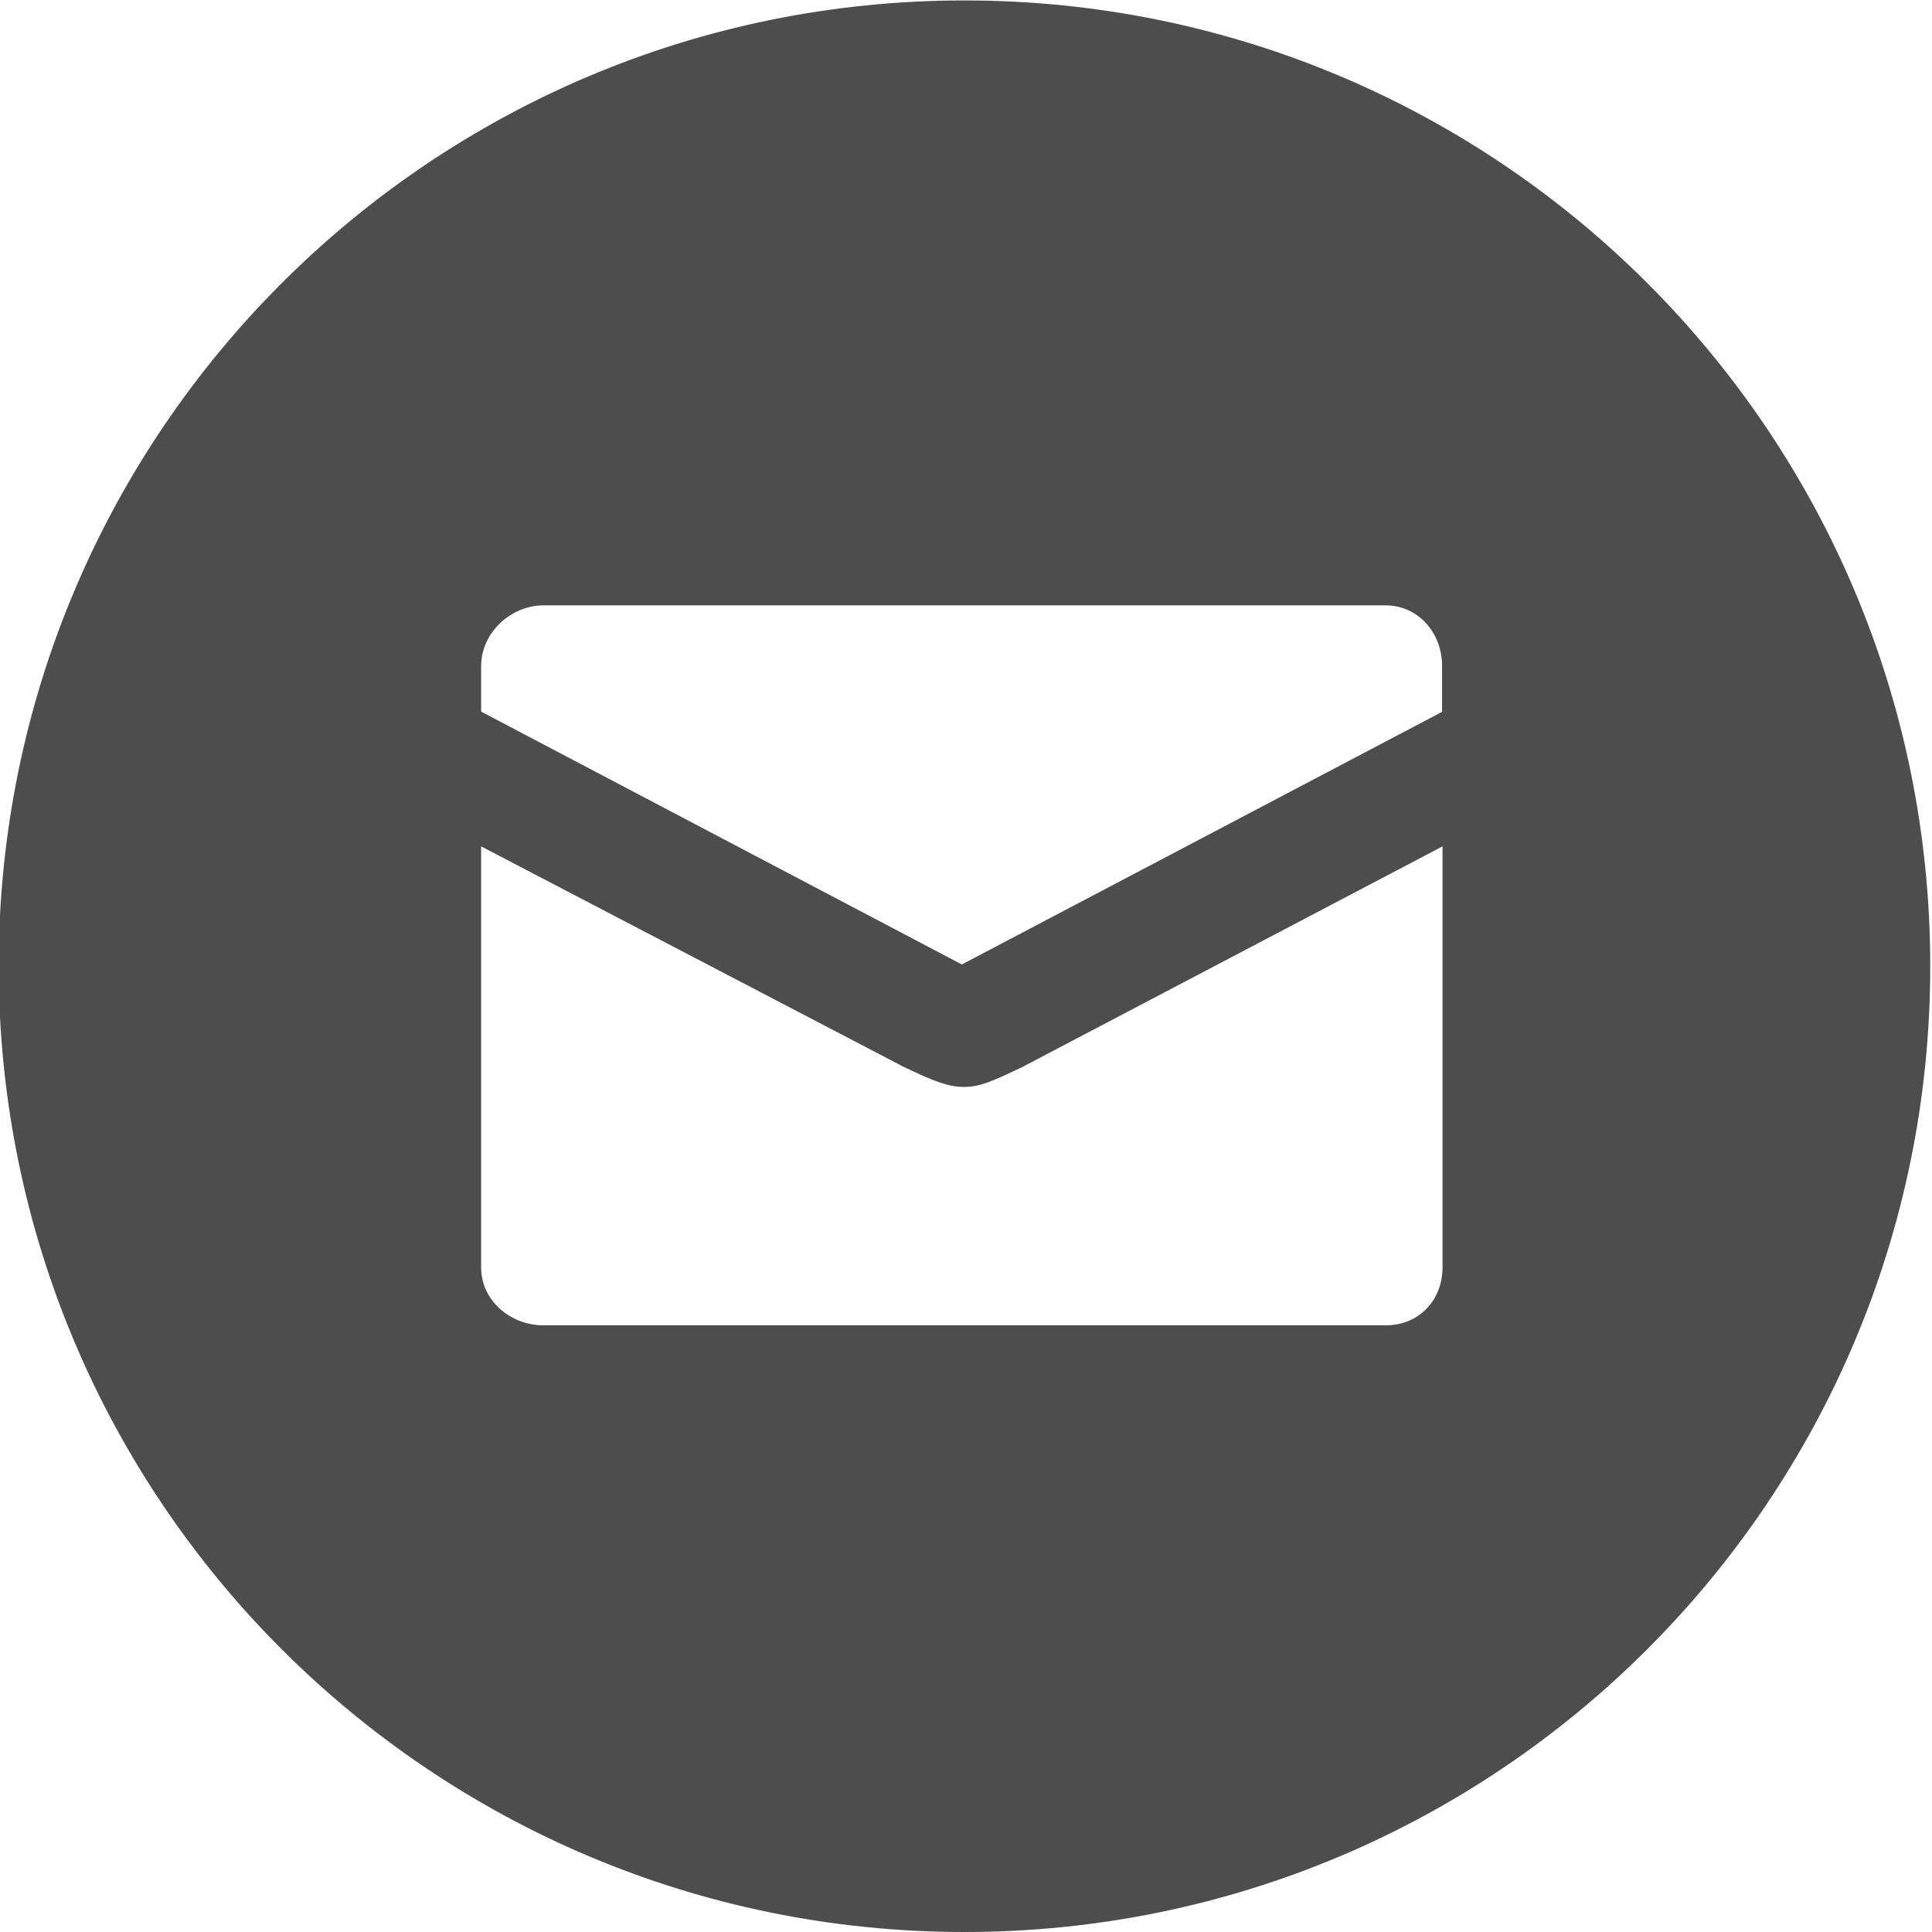
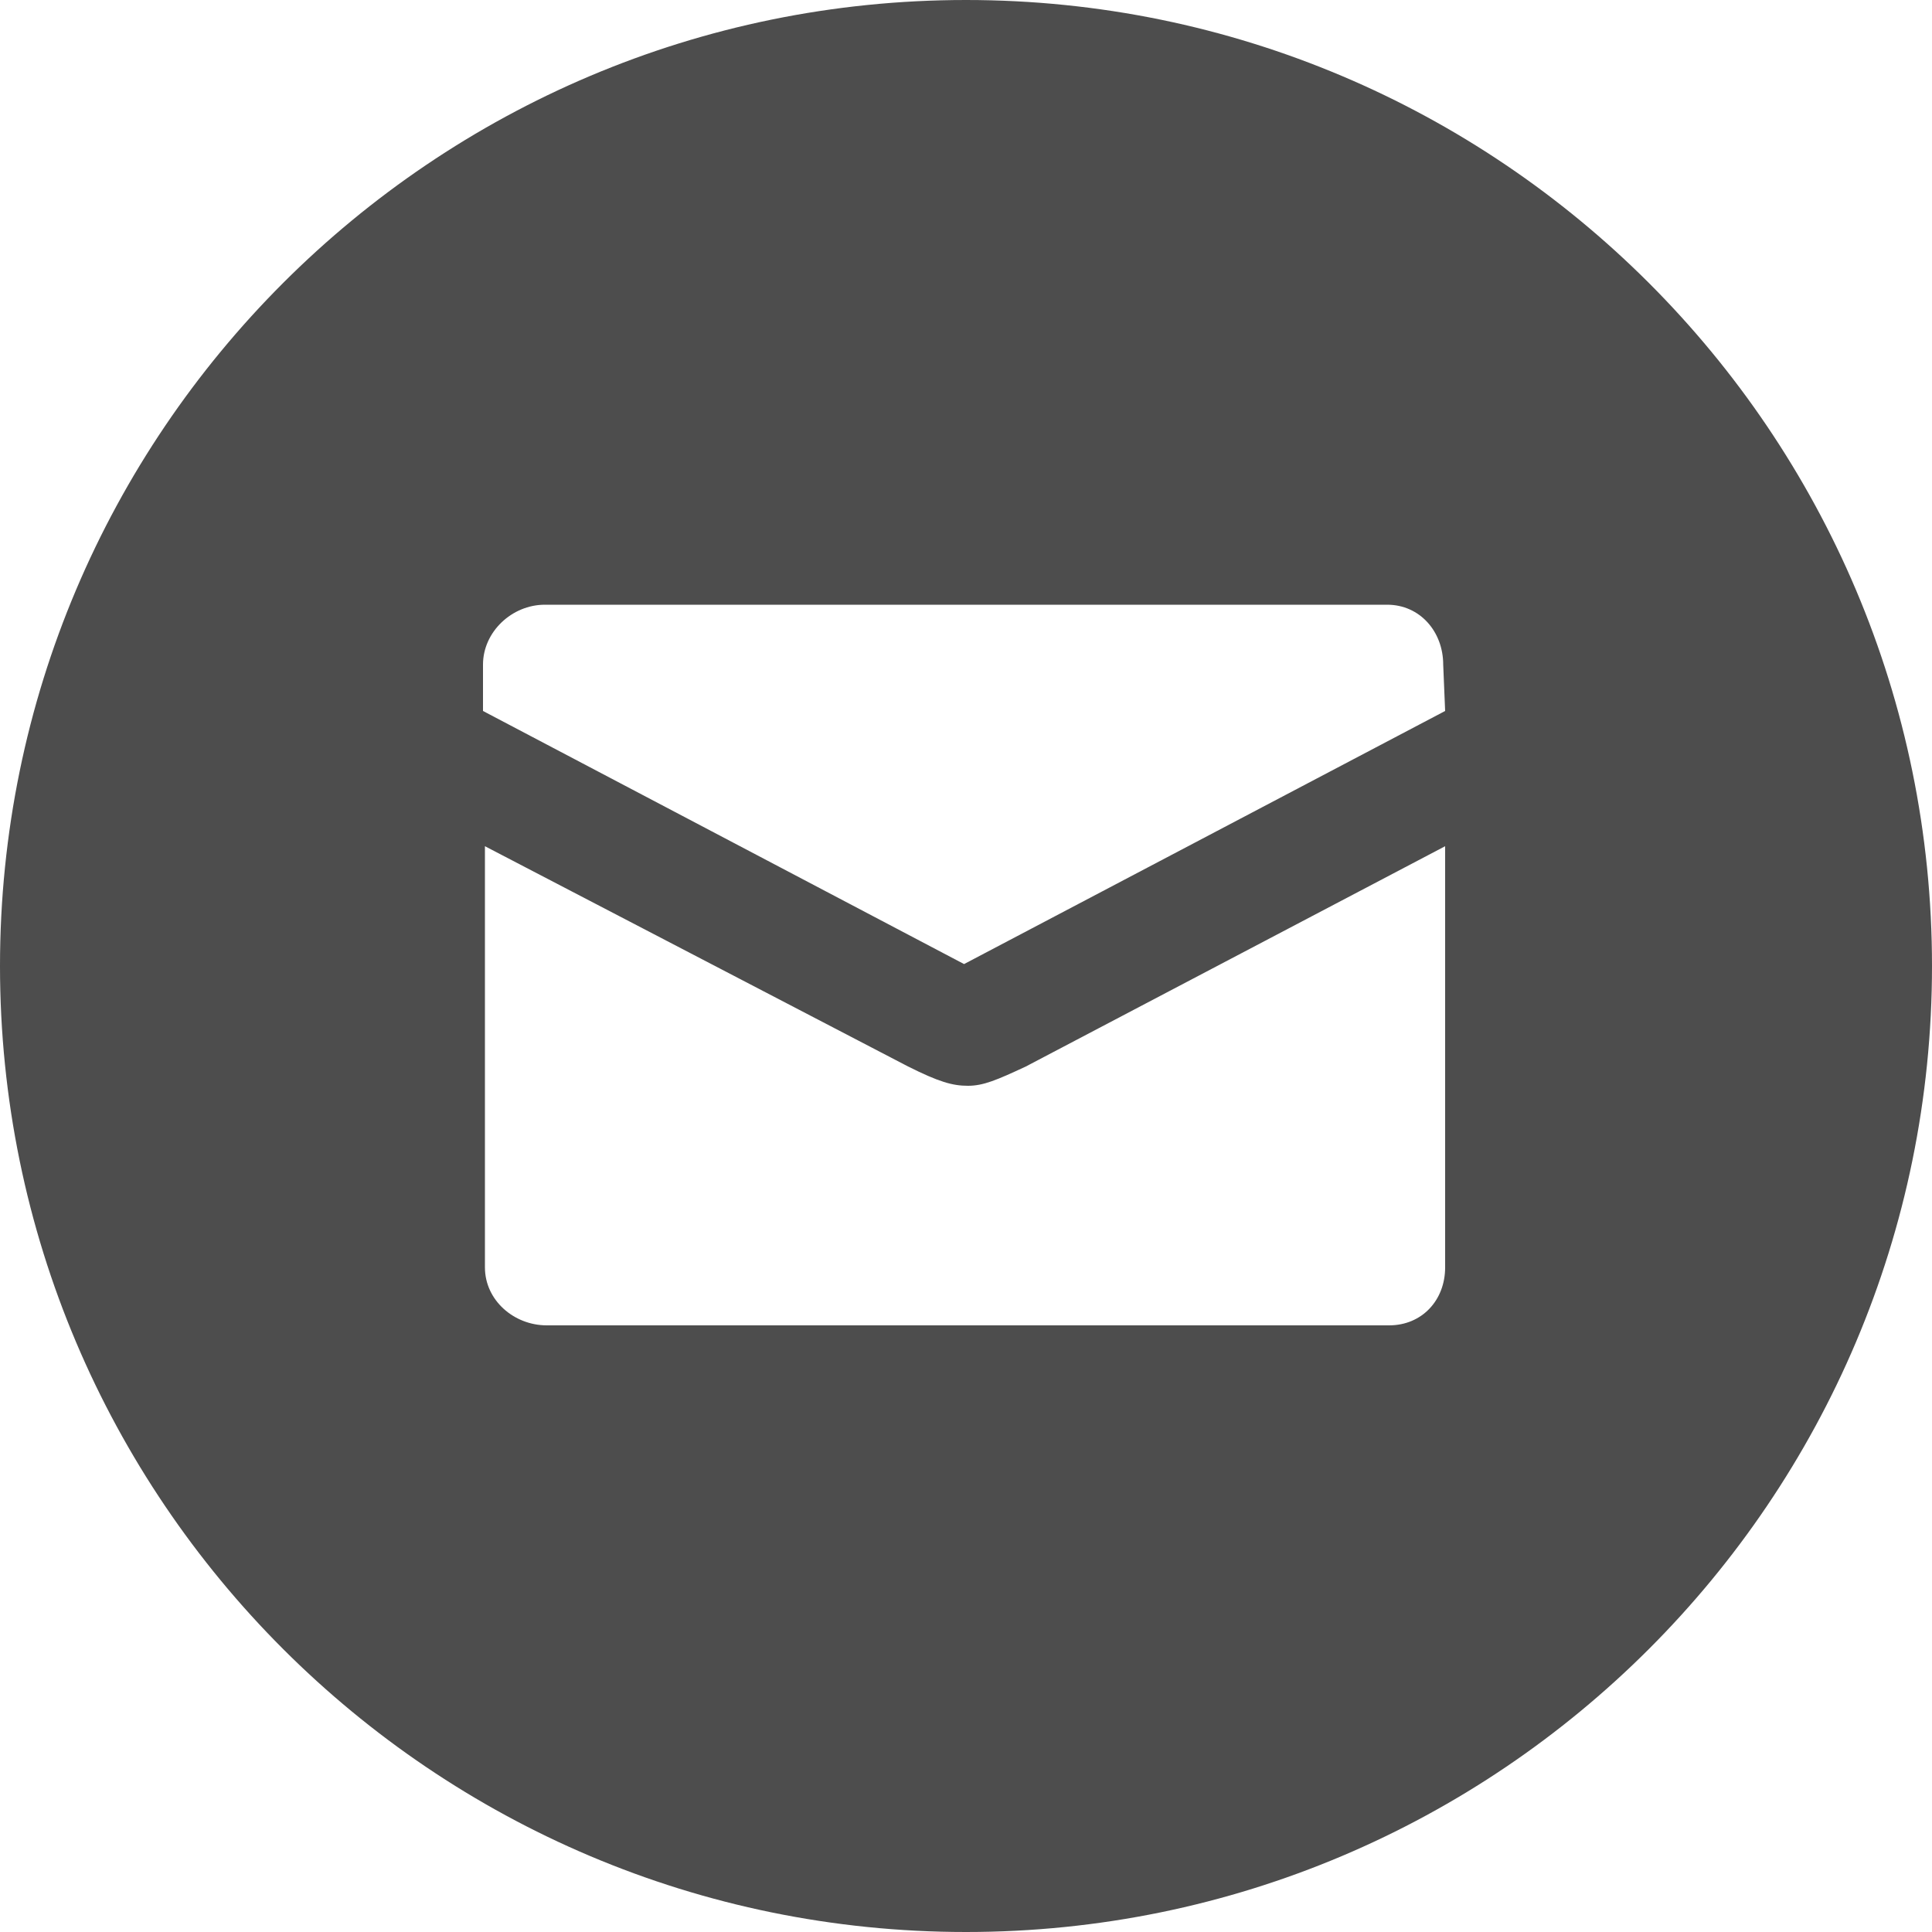
- <svg xmlns="http://www.w3.org/2000/svg" version="1.1" id="Calque_1" x="0px" y="0px" width="440.1px" height="440.1px" viewBox="0 0 440.1 440.1" enable-background="new 0 0 440.1 440.1" xml:space="preserve">
+ <svg xmlns="http://www.w3.org/2000/svg" version="1.1" id="Calque_1" x="0px" y="0px" width="100px" height="100px" viewBox="-419 180.9 100 100" style="enable-background:new -419 180.9 100 100;" xml:space="preserve">
+   <style type="text/css">
+ 	.st0{fill:#4D4D4D;}
+ </style>
  <g>
-     <path fill="#4D4D4D" d="M219.7,0.1c-121.5,0-220,98.5-220,220s98.5,220,220,220c121.5,0,220-98.5,220-220S341.3,0.1,219.7,0.1z    M328.6,288.7c0,7.5-5.4,13.2-12.9,13.2H123.8c-7.5,0-14.2-5.6-14.2-13.2v-95.9l96.2,50.2c6.9,3.3,10.2,4.6,13.8,4.6   s6.5-1.3,13.4-4.6l95.6-50.2V288.7z M328.6,162.1l-109.5,57.6l-109.5-57.6v-10.4c0-7.5,6.7-13.8,14.2-13.8h191.8   c7.5,0,12.9,6.3,12.9,13.8V162.1z" />
+     <path class="st0" d="M-369,180.9c-27.6,0-50,22.4-50,50s22.4,50,50,50s50-22.4,50-50S-341.4,180.9-369,180.9z M-344.2,246.5   c0,1.7-1.2,3-2.9,3h-43.6c-1.7,0-3.2-1.3-3.2-3v-21.8l21.9,11.4c1.6,0.8,2.3,1,3.1,1c0.8,0,1.5-0.3,3-1l21.7-11.4V246.5z    M-344.2,217.7l-24.9,13.1l-24.9-13.1v-2.4c0-1.7,1.5-3.1,3.2-3.1h43.6c1.7,0,2.9,1.4,2.9,3.1L-344.2,217.7L-344.2,217.7z" />
  </g>
</svg>
